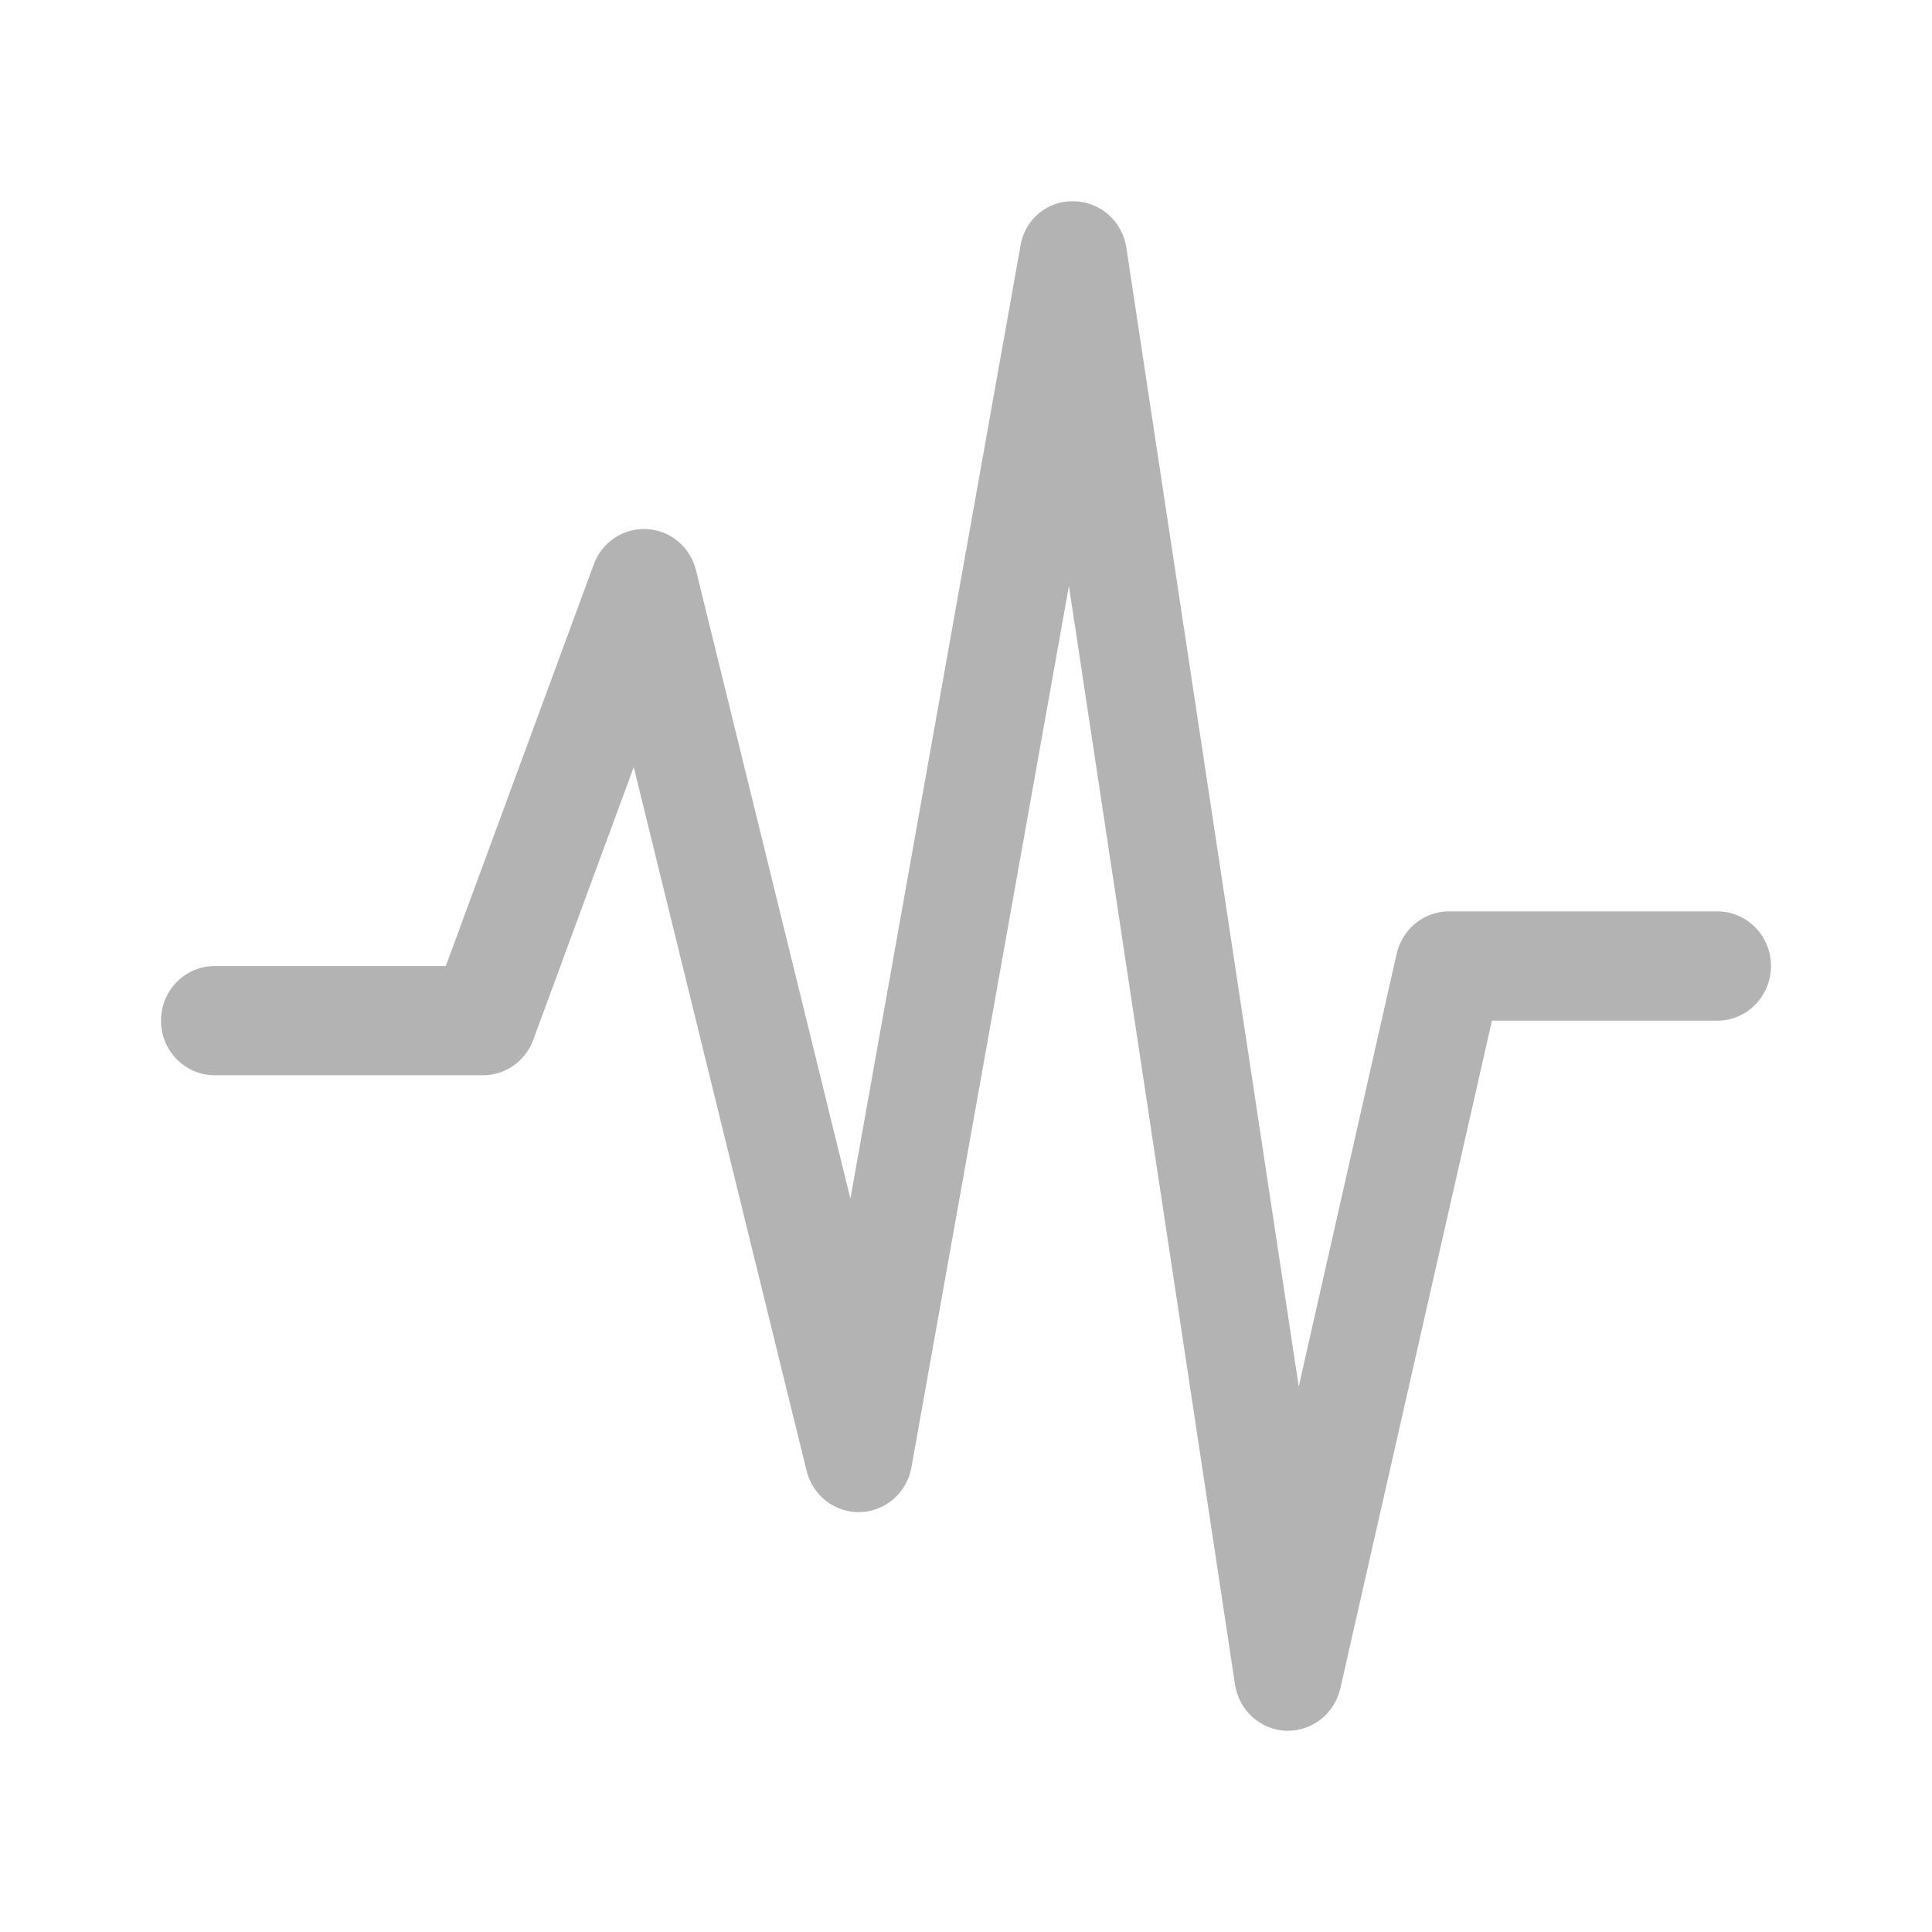
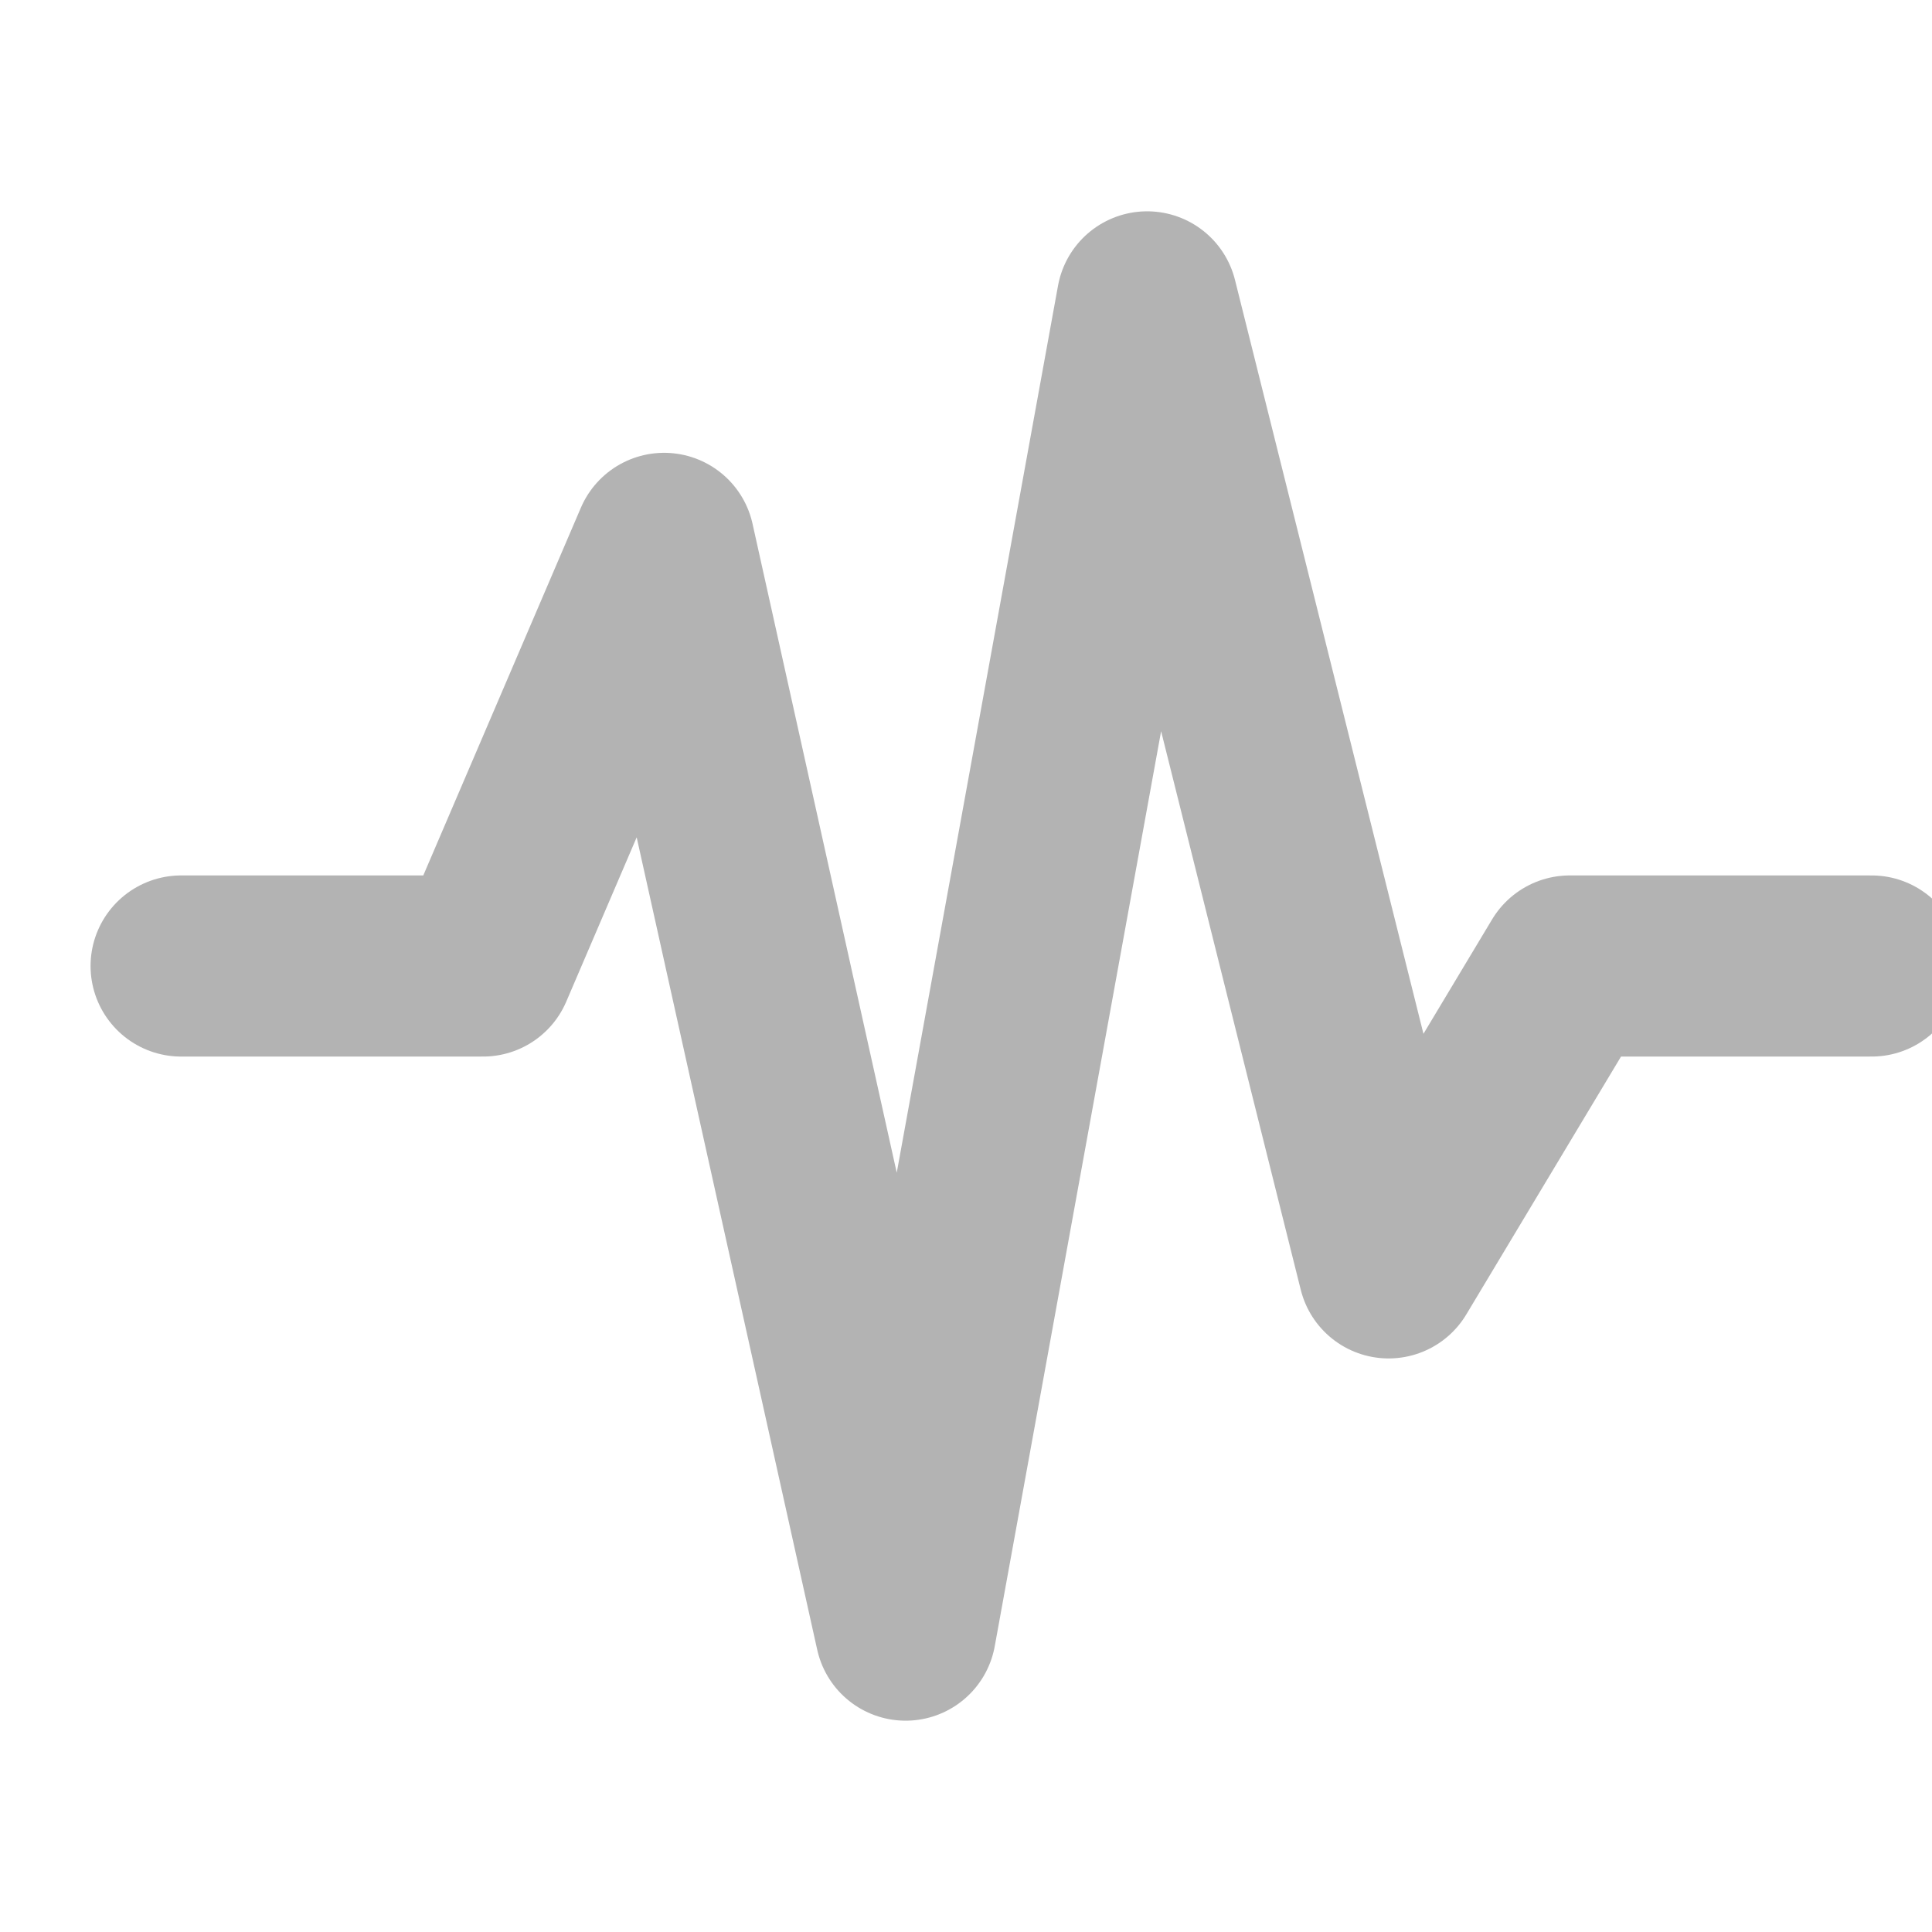
- <svg xmlns="http://www.w3.org/2000/svg" width="48" height="48" viewBox="0 0 48 48" fill="none">
-   <path d="M42.667 22.643H36C35.698 22.643 35.406 22.747 35.169 22.938C34.933 23.129 34.768 23.396 34.7 23.695L32.267 34.45L27.984 6.152C27.936 5.835 27.779 5.545 27.542 5.335C27.304 5.124 27 5.006 26.685 5.001C26.367 4.988 26.056 5.094 25.81 5.3C25.564 5.505 25.401 5.795 25.352 6.115L21.128 29.78L17.293 14.171C17.224 13.89 17.069 13.639 16.85 13.454C16.631 13.269 16.359 13.161 16.075 13.145C15.791 13.128 15.509 13.205 15.271 13.363C15.033 13.521 14.85 13.753 14.751 14.024L11.076 24.001H5.333C4.98 24.001 4.641 24.143 4.391 24.398C4.14 24.652 4 24.998 4 25.358C4 25.718 4.14 26.063 4.391 26.317C4.641 26.572 4.98 26.715 5.333 26.715H12C12.272 26.715 12.537 26.631 12.76 26.473C12.983 26.316 13.154 26.093 13.249 25.834L15.745 19.058L20.04 36.544C20.114 36.844 20.288 37.11 20.531 37.296C20.774 37.482 21.072 37.578 21.376 37.568C21.68 37.558 21.972 37.442 22.203 37.24C22.433 37.038 22.589 36.762 22.644 36.457L26.557 14.558L30.683 41.849C30.73 42.161 30.882 42.447 31.113 42.657C31.345 42.867 31.641 42.988 31.951 43H32C32.302 43 32.594 42.896 32.831 42.705C33.067 42.514 33.232 42.247 33.3 41.948L37.067 25.358H42.667C43.02 25.358 43.359 25.215 43.609 24.96C43.859 24.706 44 24.36 44 24.001C44 23.641 43.859 23.295 43.609 23.041C43.359 22.786 43.02 22.643 42.667 22.643Z" fill="#B3B3B3" />
+ <svg xmlns="http://www.w3.org/2000/svg" width="16" height="16" viewBox="0 0 16 16">
+   <path d="M1.5 8h2.5l1.5-3.5 2 9 2-11 2 8 1.5-2.5h2.5" stroke="#B3B3B3" stroke-width="1.5" stroke-linecap="round" stroke-linejoin="round" fill="none" />
</svg>
